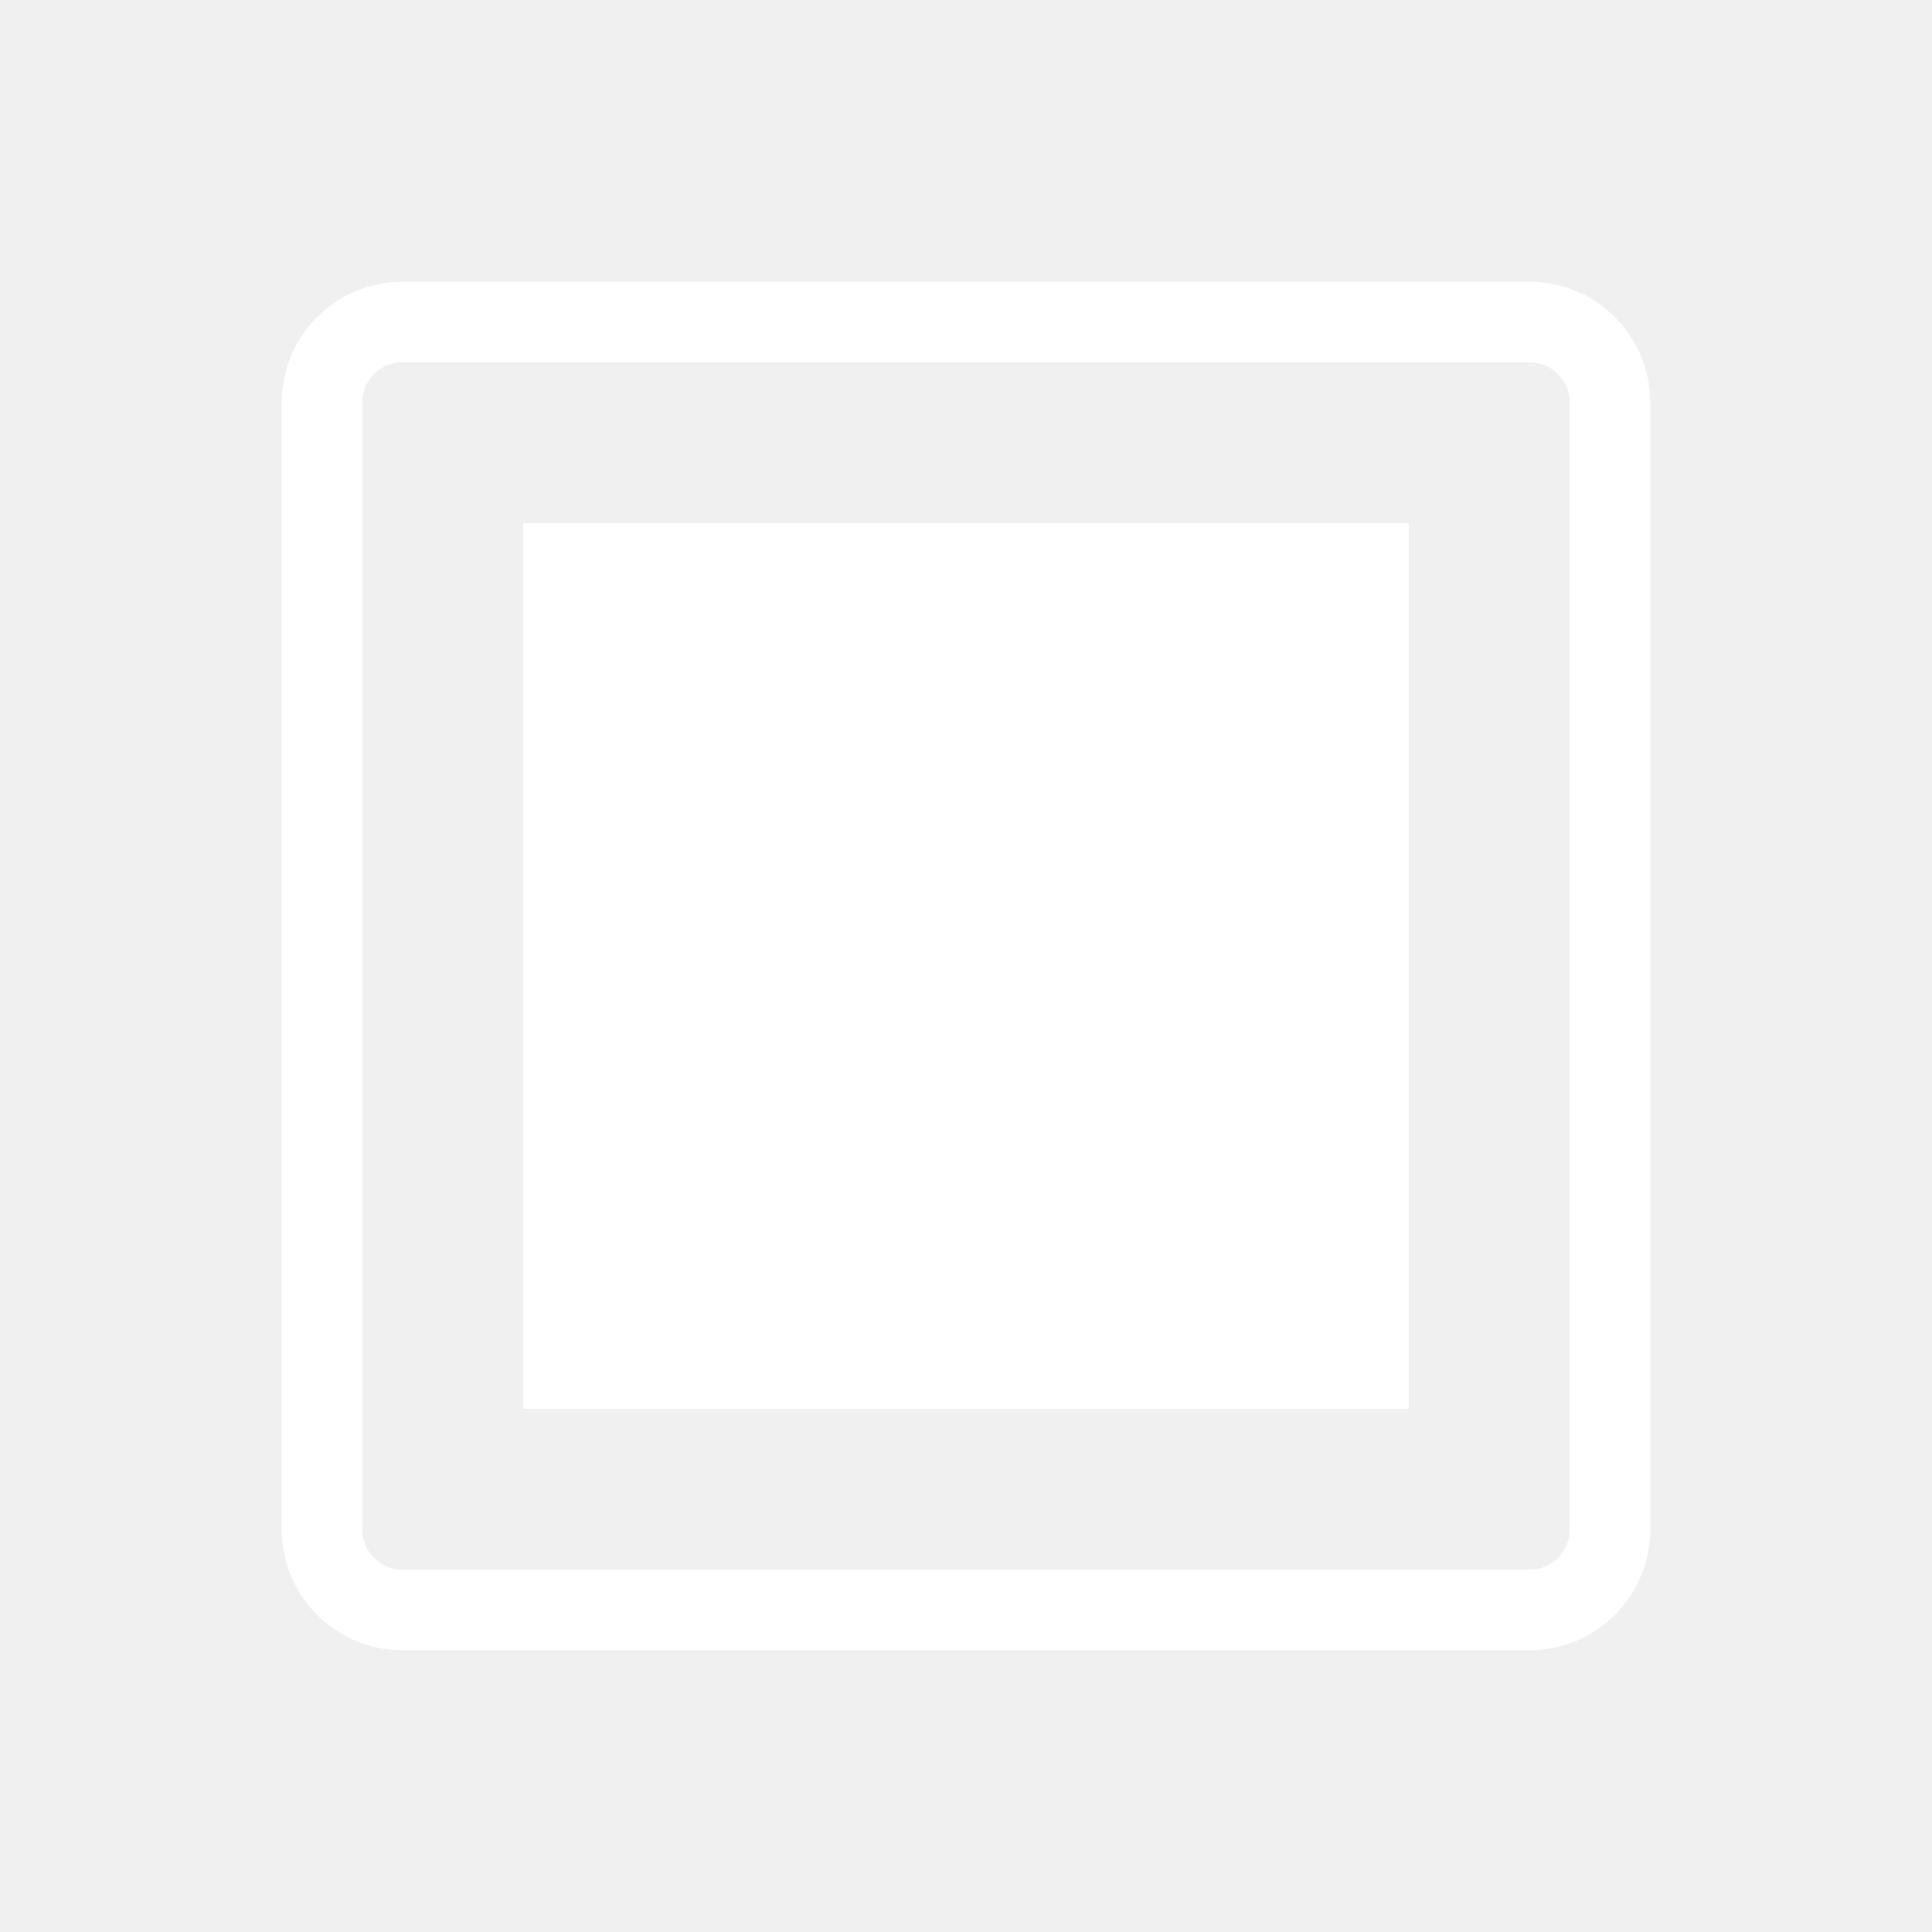
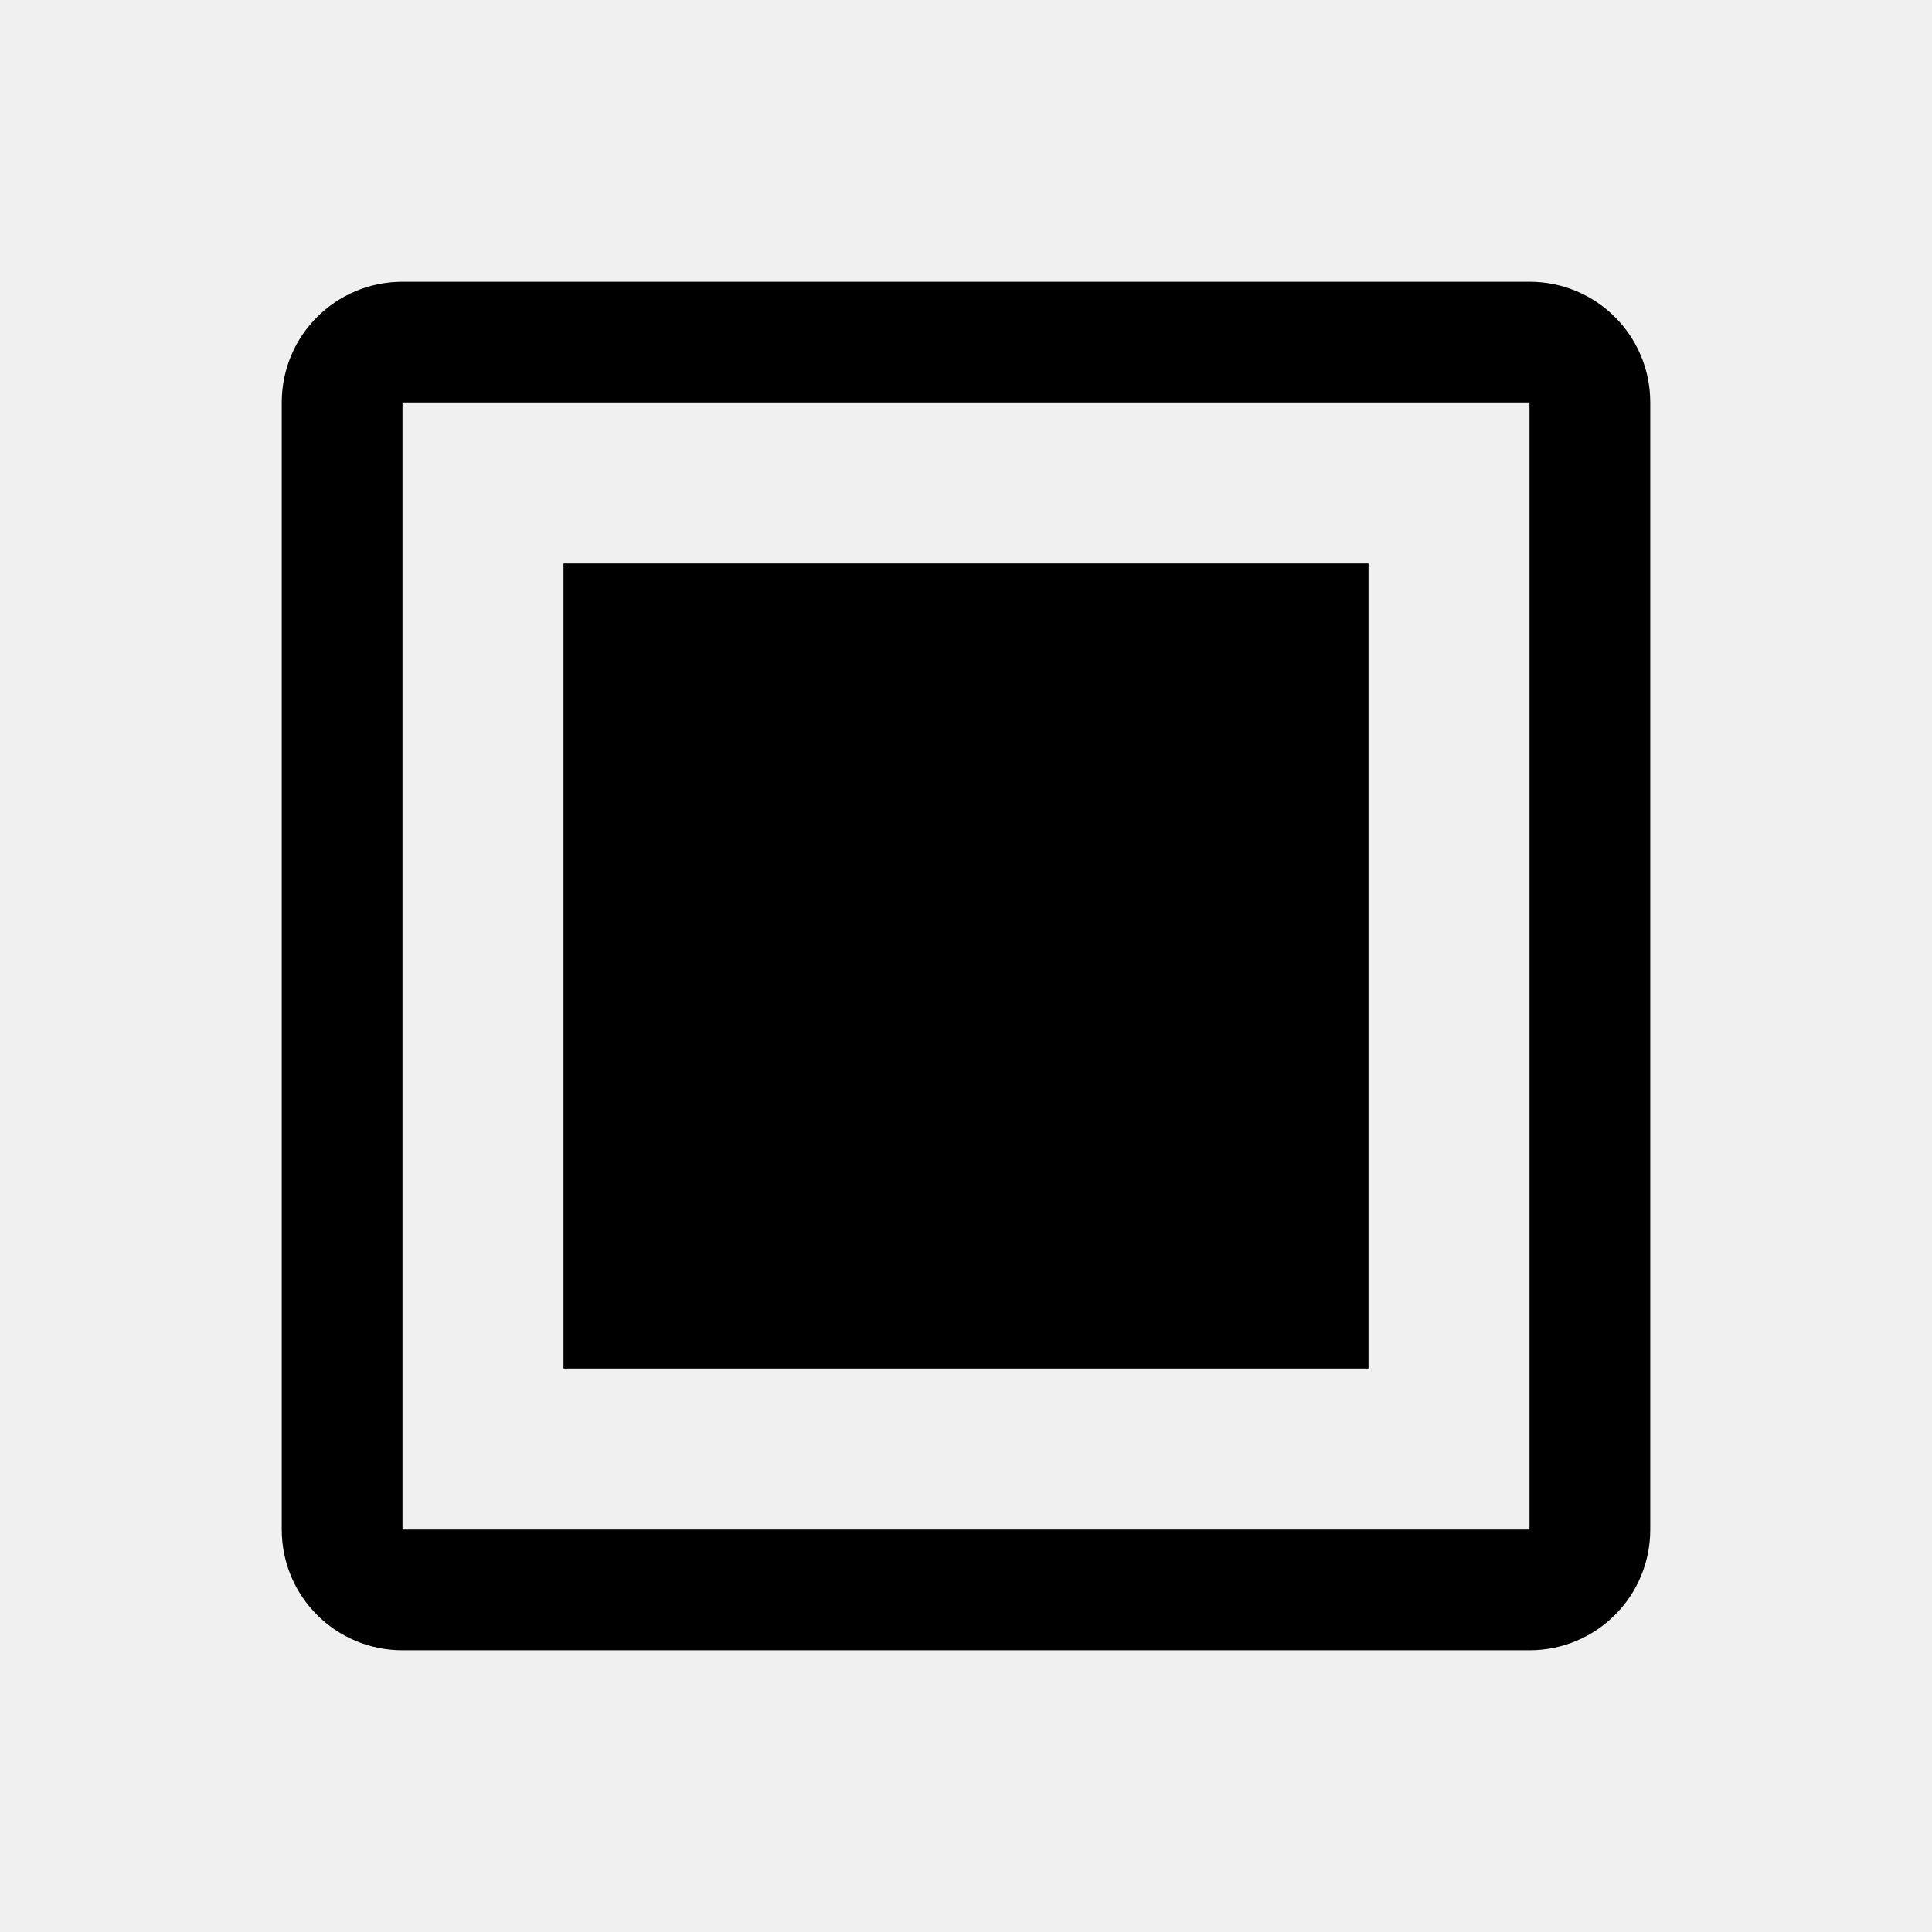
- <svg xmlns="http://www.w3.org/2000/svg" viewBox="0 0 24 24" width="24" height="24" fill="white">
-   <path d="M5 4.5a.5.5 0 00-.5.5v14a.5.5 0 00.5.5h14a.5.5 0 00.5-.5V5a.5.5 0 00-.5-.5H5zm0-1h14A1.5 1.5 0 0120.5 5v14a1.5 1.5 0 01-1.5 1.5H5A1.5 1.5 0 013.5 19V5A1.5 1.5 0 015 3.5z" />
-   <path d="M6.5 6.5L17.5 6.5 17.5 17.5 6.5 17.5z" />
+ <svg xmlns="http://www.w3.org/2000/svg" viewBox="0 0 24 24" width="24" height="24">
+   <path fill="#000000" d="M5 3.5C4.17 3.5 3.5 4.17 3.5 5v14c0 0.83 0.67 1.5 1.5 1.5h14c0.83 0 1.5-0.67 1.5-1.5V5c0-0.83-0.67-1.5-1.5-1.5H5zM5 5h14v14H5V5z" />
+   <rect fill="#000000" x="7" y="7" width="10" height="10" />
</svg>
